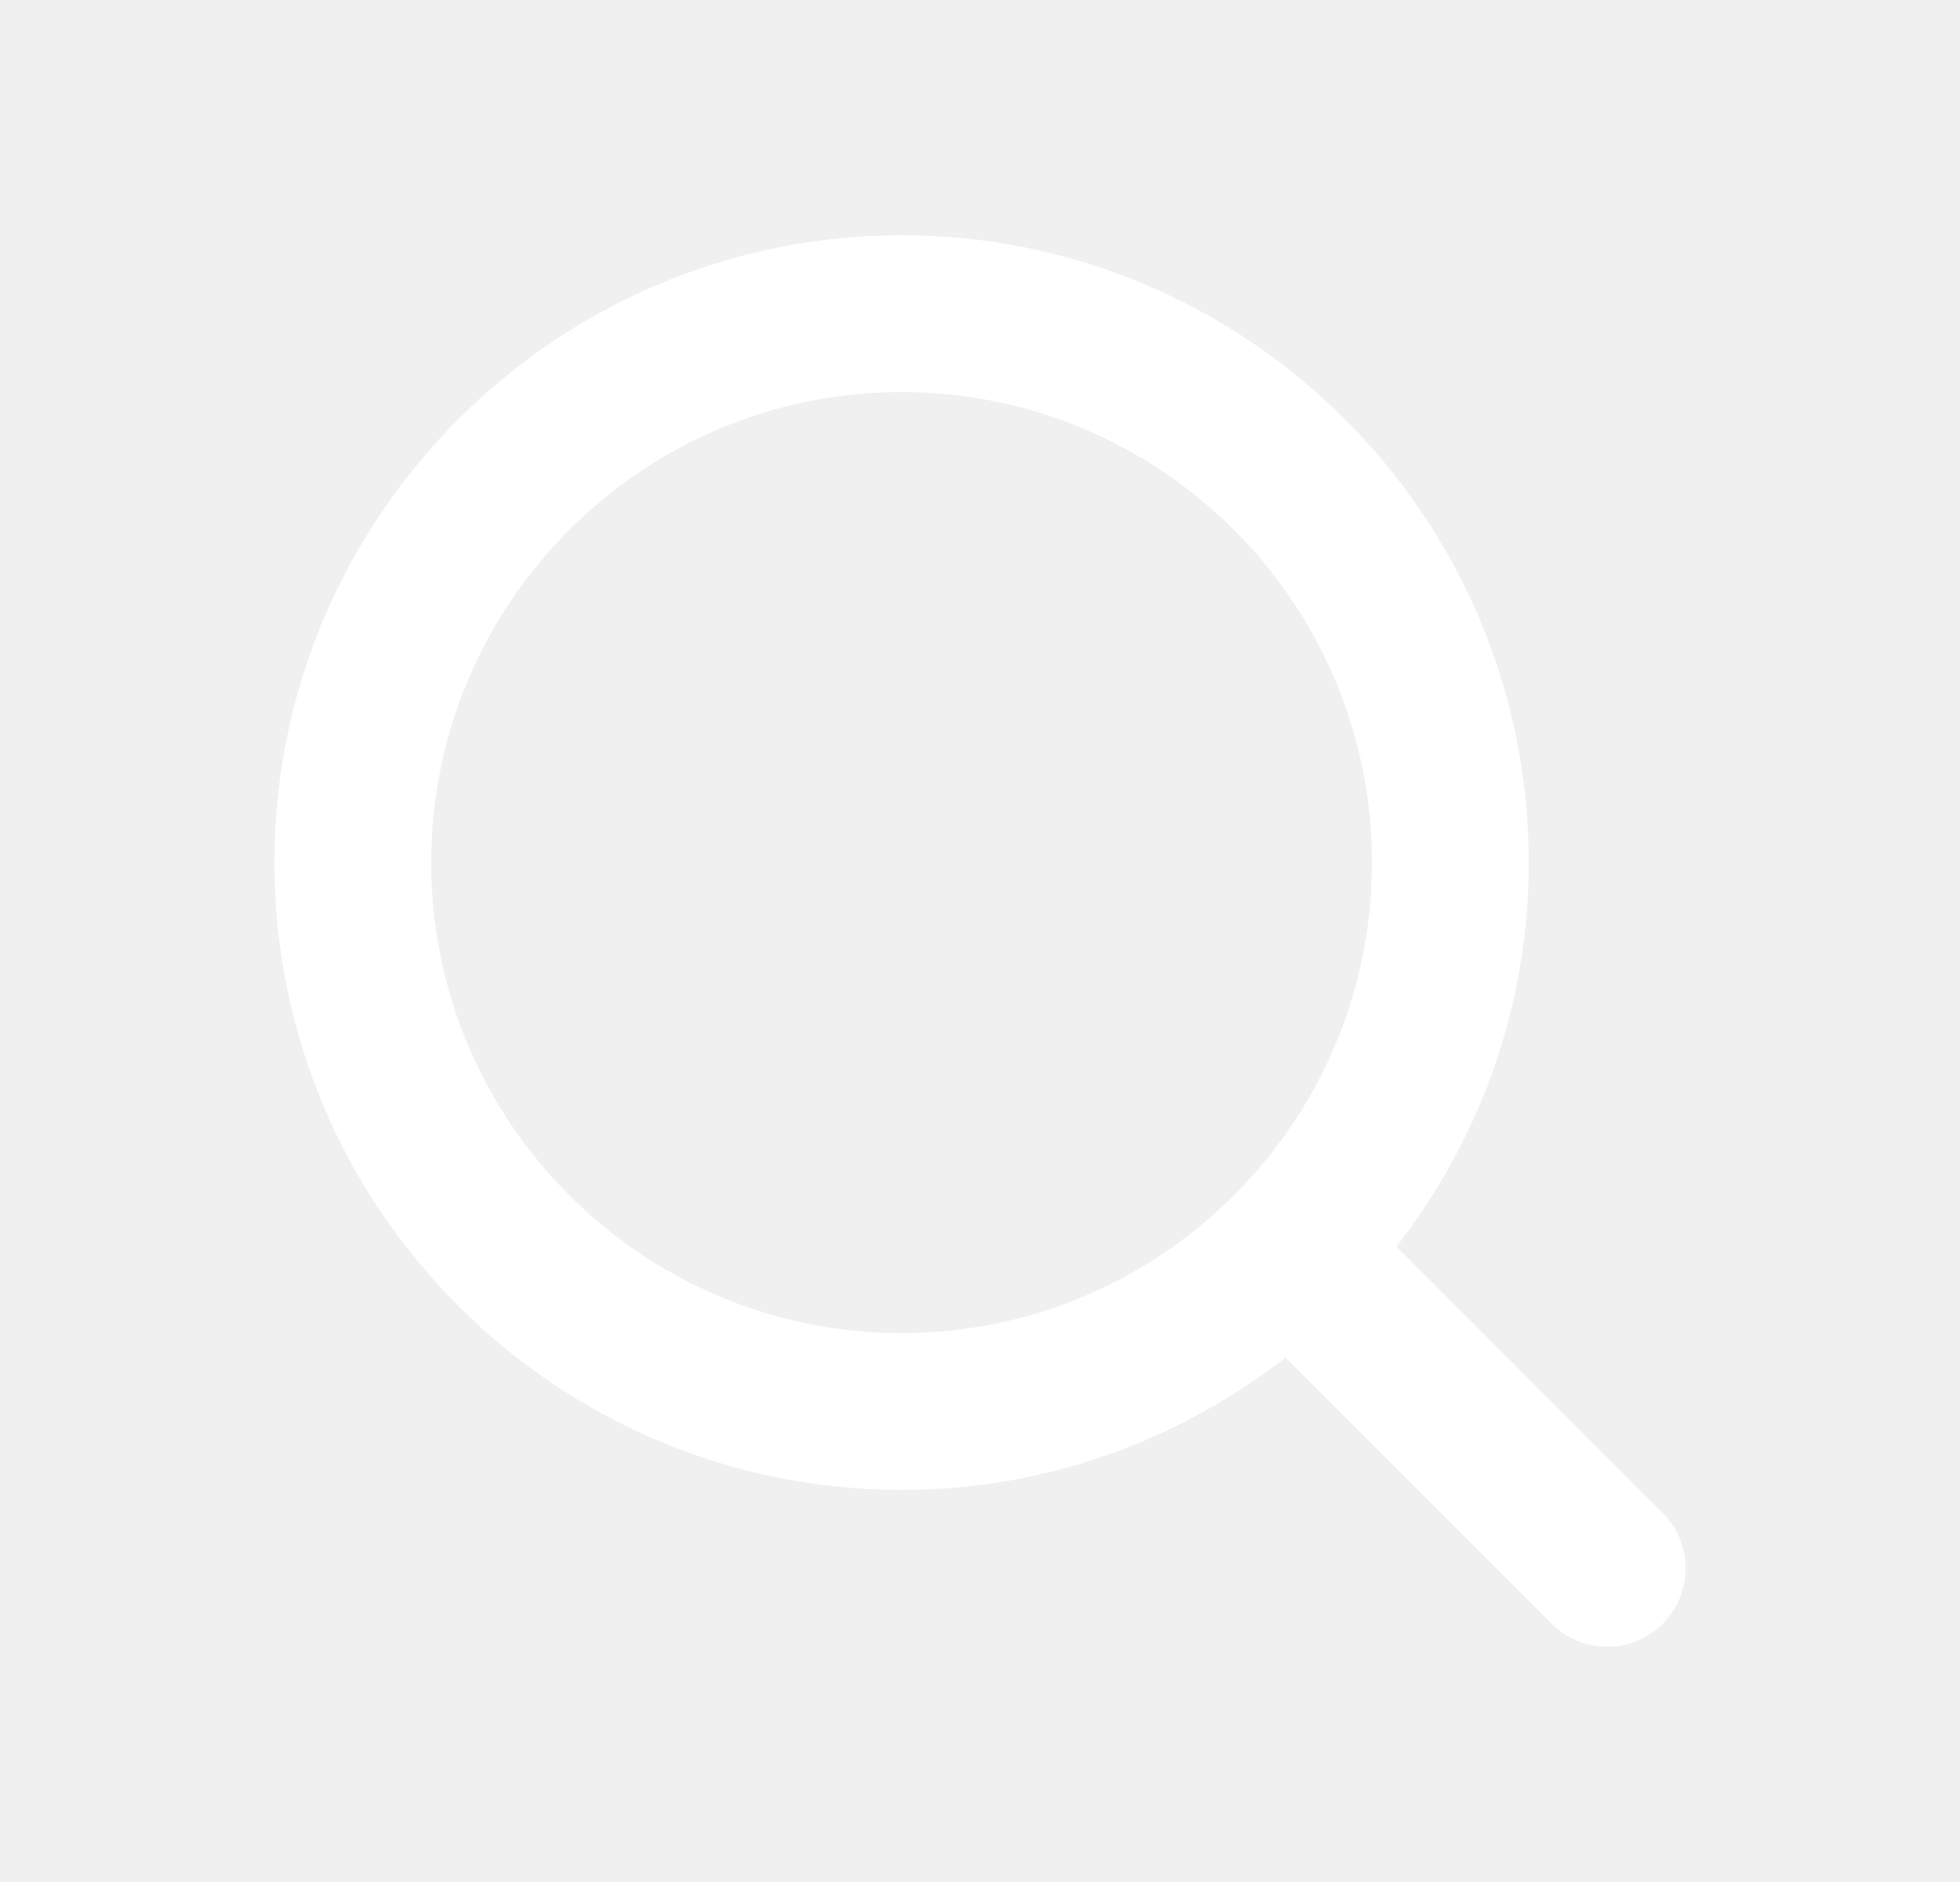
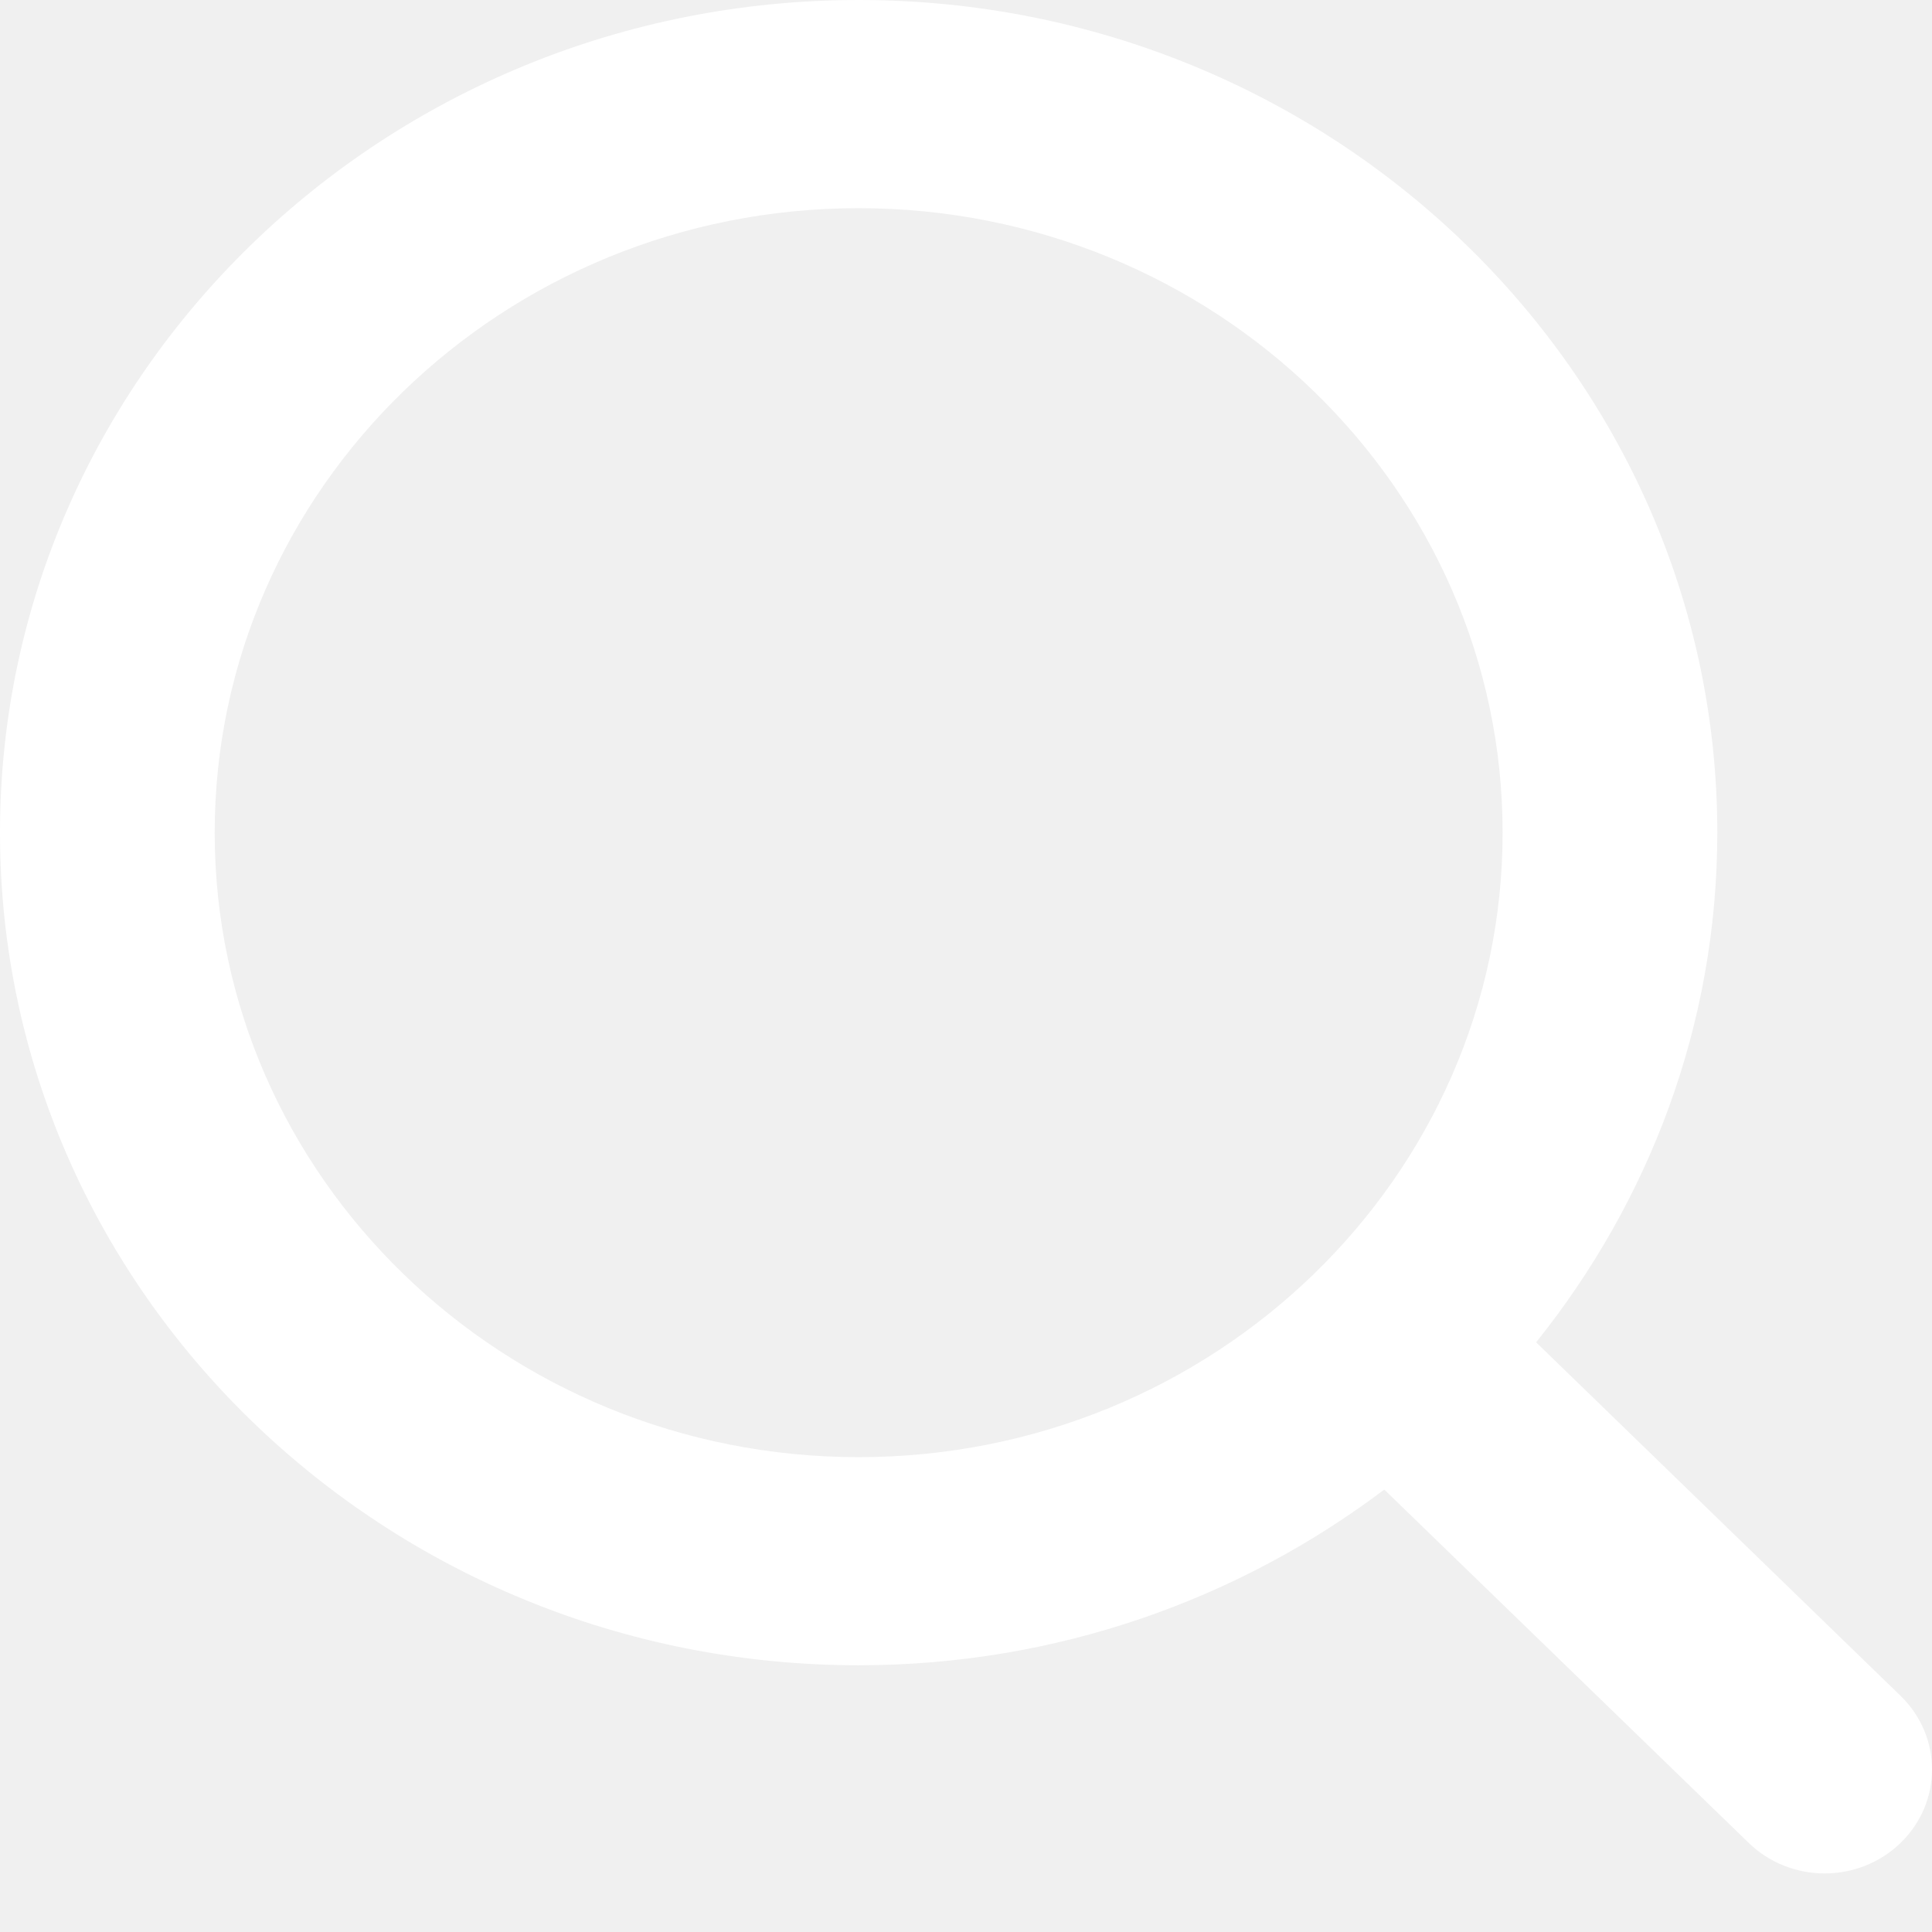
- <svg xmlns="http://www.w3.org/2000/svg" width="25" height="24" viewBox="0 0 25 24" fill="none">
-   <path fill-rule="evenodd" clip-rule="evenodd" d="M5.5 11C5.5 7.691 8.191 5 11.5 5C14.809 5 17.5 7.691 17.5 11C17.5 14.309 14.809 17 11.5 17C8.191 17 5.5 14.309 5.5 11ZM21.207 19.293L17.812 15.897C18.865 14.543 19.5 12.846 19.5 11C19.5 6.589 15.911 3 11.5 3C7.089 3 3.5 6.589 3.5 11C3.5 15.411 7.089 19 11.5 19C13.346 19 15.043 18.365 16.397 17.312L19.793 20.707C19.988 20.902 20.244 21 20.5 21C20.756 21 21.012 20.902 21.207 20.707C21.598 20.316 21.598 19.684 21.207 19.293Z" fill="white" />
+ <svg xmlns="http://www.w3.org/2000/svg" width="32" height="32" viewBox="0 0 32 32" fill="none">
+   <path fill-rule="evenodd" clip-rule="evenodd" d="M3.556 13.791C3.556 8.087 8.339 3.448 14.222 3.448C20.104 3.448 24.888 8.087 24.888 13.791C24.888 19.496 20.104 24.135 14.222 24.135C8.339 24.135 3.556 19.496 3.556 13.791ZM31.479 28.088L25.443 22.233C27.315 19.899 28.444 16.974 28.444 13.791C28.444 6.187 22.064 0 14.222 0C6.38 0 0 6.187 0 13.791C0 21.395 6.38 27.582 14.222 27.582C17.504 27.582 20.521 26.488 22.928 24.672L28.965 30.525C29.312 30.861 29.767 31.03 30.222 31.03C30.677 31.03 31.132 30.861 31.479 30.525C32.174 29.851 32.174 28.762 31.479 28.088Z" fill="white" />
</svg>
